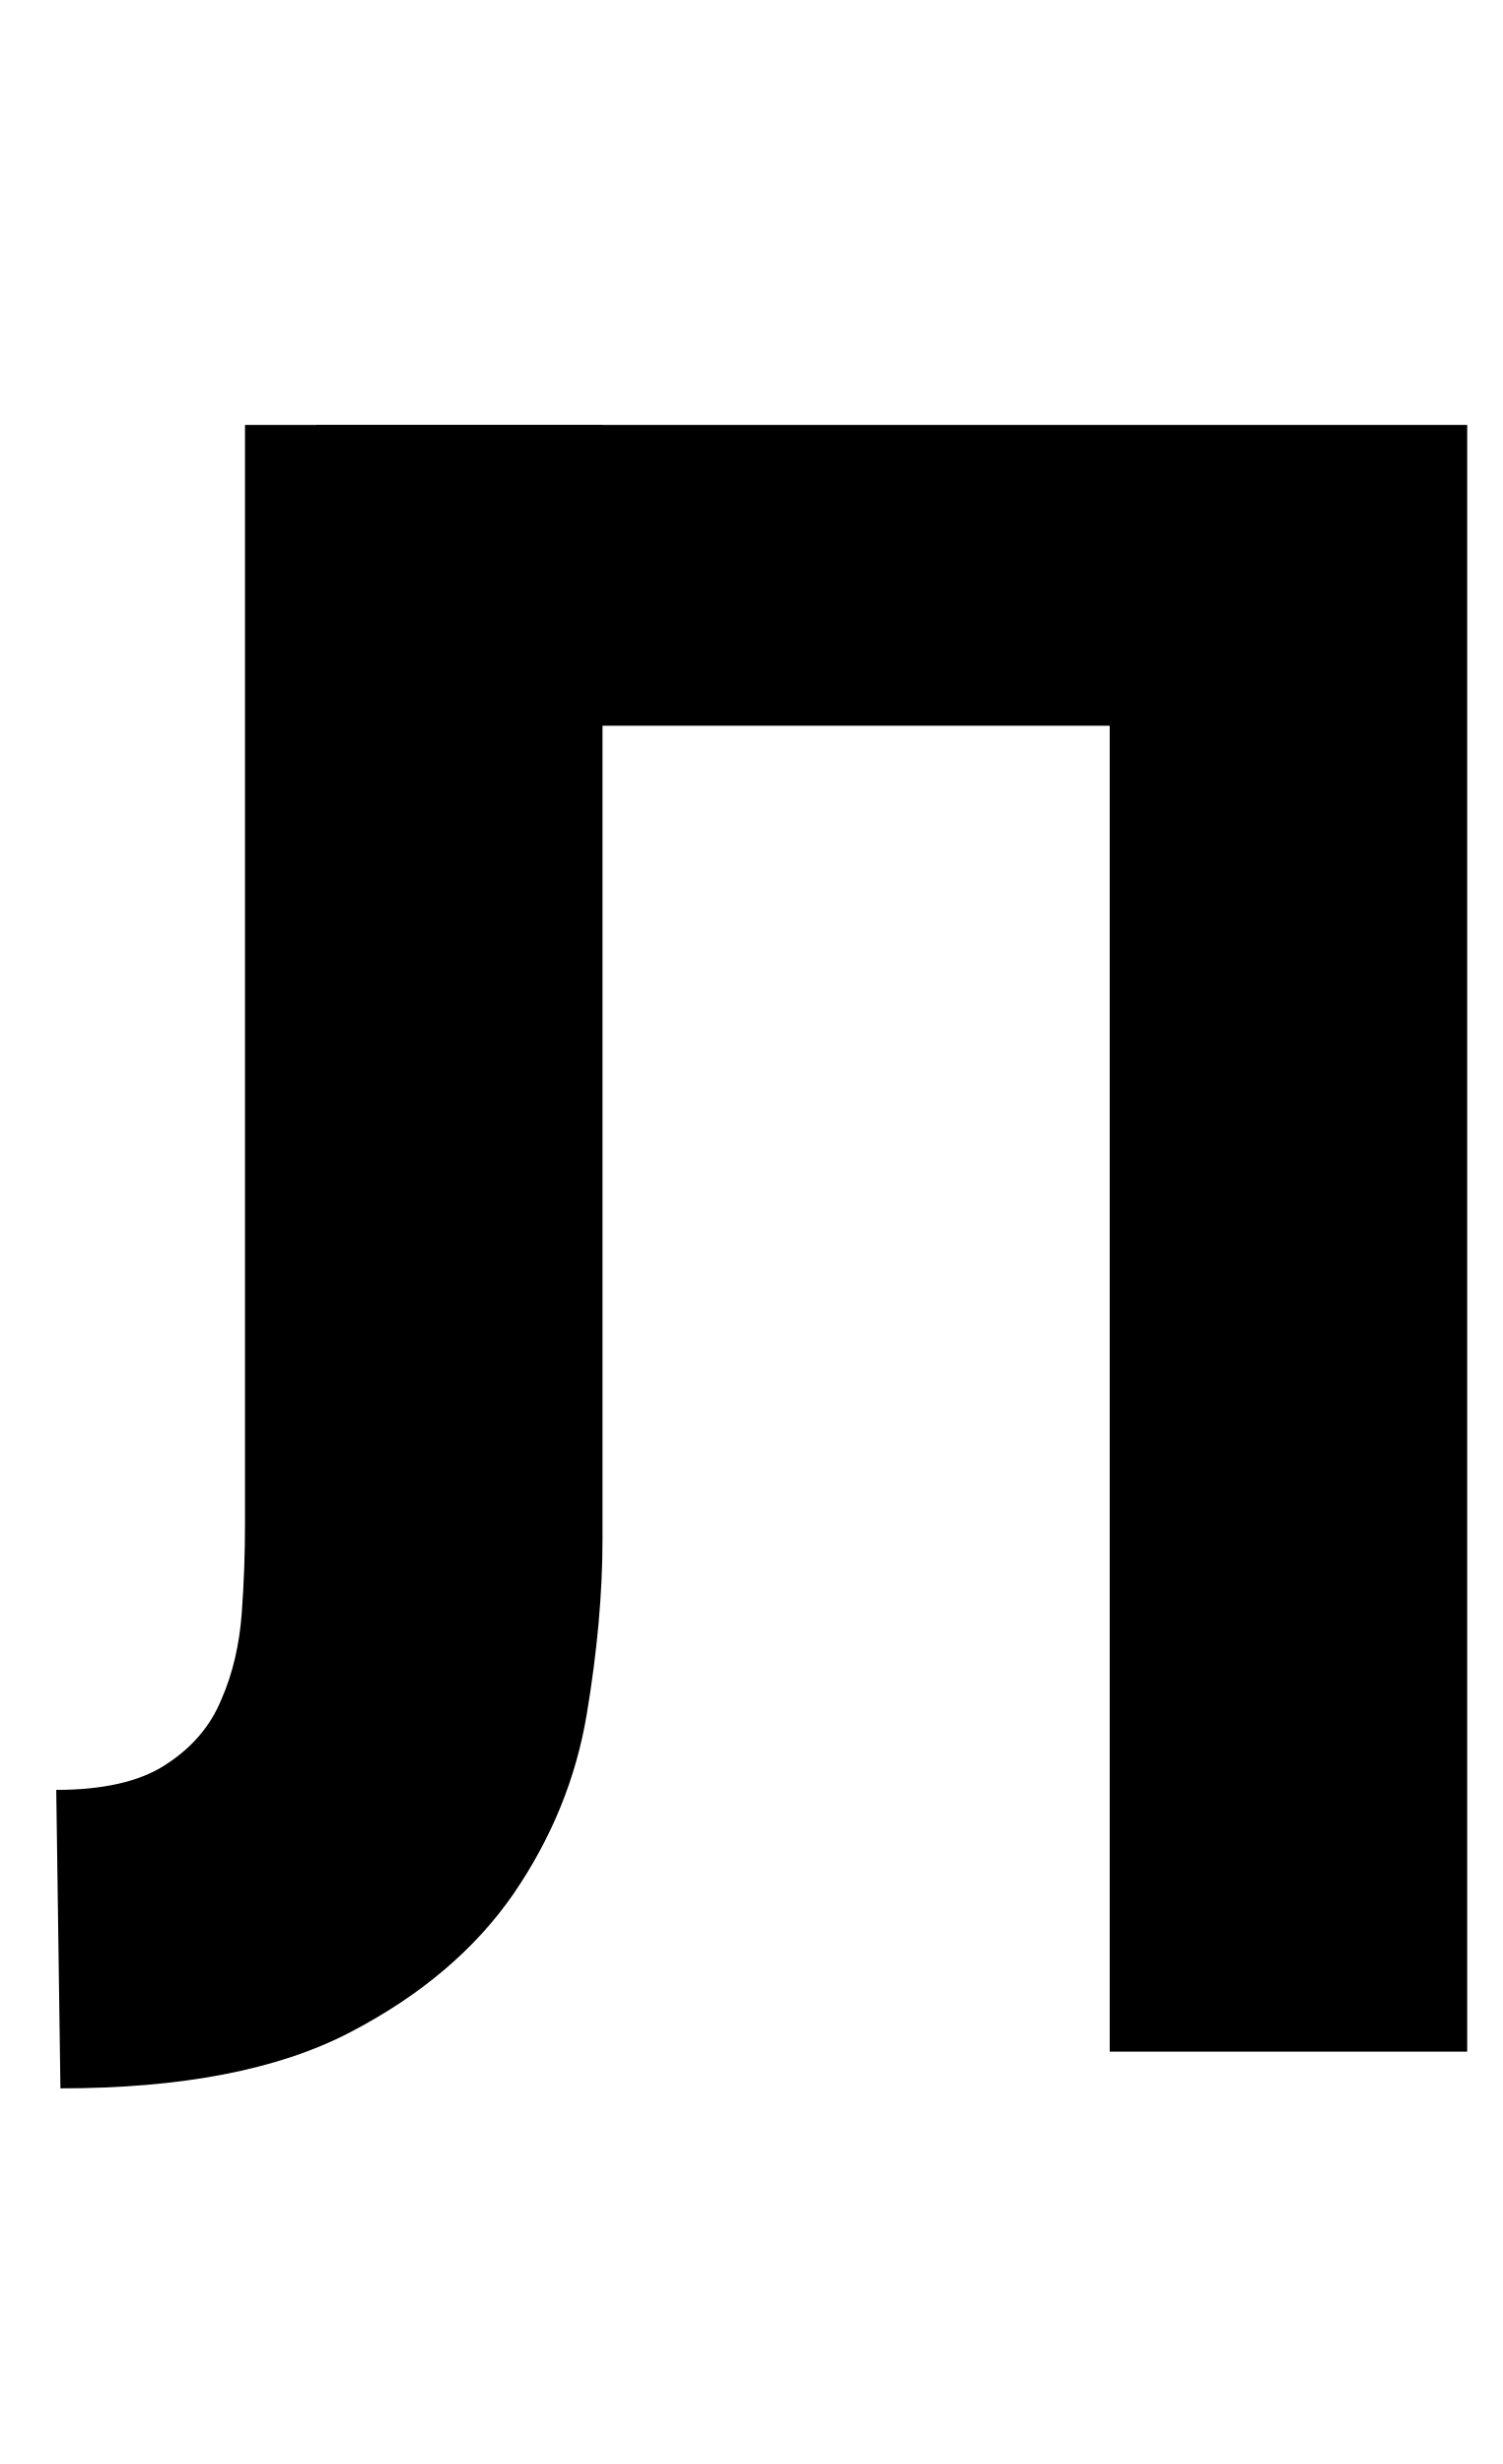
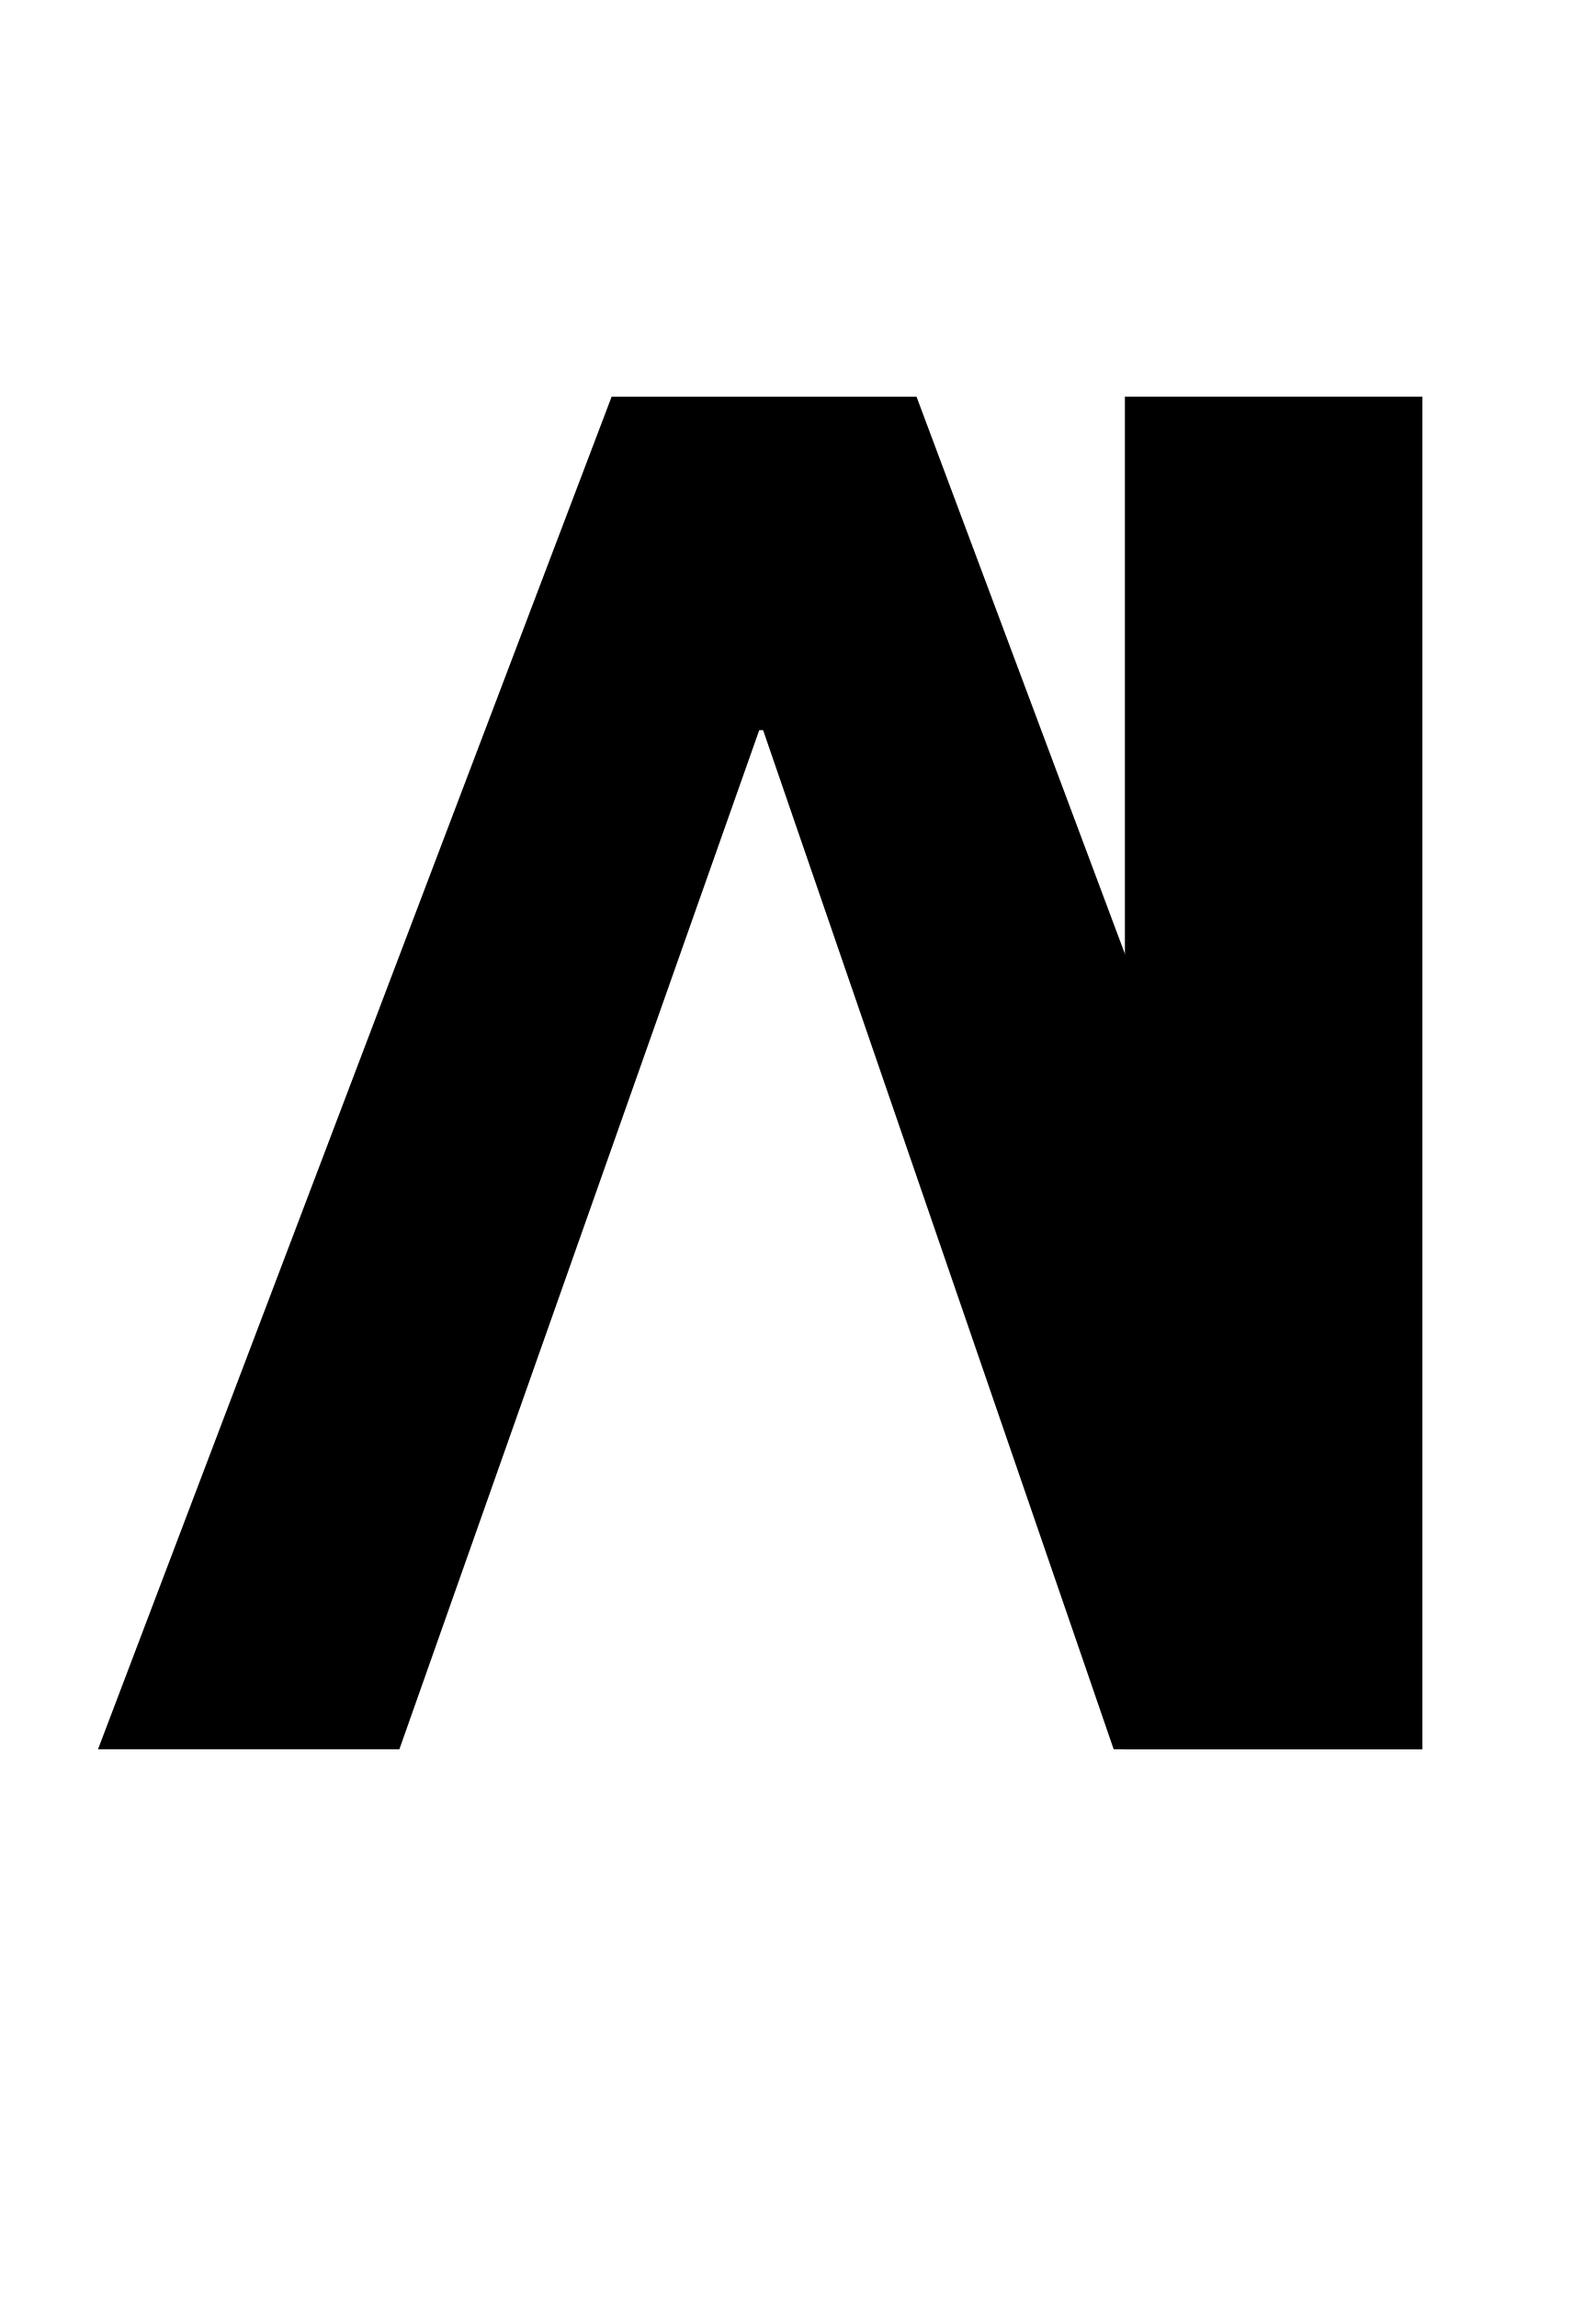
- <svg xmlns="http://www.w3.org/2000/svg" version="1.1" x="0px" y="0px" viewBox="0 0 323.1 530" style="enable-background:new 0 0 323.1 530;" xml:space="preserve">
+ <svg xmlns="http://www.w3.org/2000/svg" version="1.1" x="0px" y="0px" viewBox="0 0 412 593" style="enable-background:new 0 0 412 593;" xml:space="preserve">
  <style type="text/css">
	.st0{display:none;}
	.st1{display:inline;}
- 	.st2{display:none;fill:#010202;}
- 	.st3{fill:#010202;}
+ 	.st2{font-family:'SH-Maintenance-V2';}
+ 	.st3{font-size:490px;}
+ 	.st4{letter-spacing:-19;}
</style>
-   <g id="E_00000051360959627468142820000017544460044616440767_">
-     <g>
-       <path d="M-691,7488.1h-265.5v-349.8h261.6v64.7h-184.7v75h169.5v59.8h-169.5v85.7H-691V7488.1z" />
+   <g id="_x5F_V1">
+     <g id="E_00000051360959627468142820000017544460044616440767_">
+ 	</g>
+     <g id="C">
+ 	</g>
+     <g id="N_x5F_3">
+ 	</g>
+     <g id="A">
+ 	</g>
+     <g id="N_00000054254949360326627830000005329152182886584764_">
+ 	</g>
+     <g id="e">
+ 	</g>
+     <g id="T">
+ 	</g>
+     <g id="N_00000127748963548567887910000006918738376549339794_">
+ 	</g>
+     <g id="I">
+ 	</g>
+     <g id="A1">
+ 	</g>
+     <g id="M">
+ 	</g>
+     <g id="R">
+ 	</g>
+     <g id="O_00000083778567647030904660000008843847121500168630_">
+ 	</g>
+     <g id="F">
+ 	</g>
+     <g id="N">
+ 	</g>
+     <g id="E">
+ 	</g>
+     <g id="P">
+ 	</g>
+     <g id="O">
+ 	</g>
+   </g>
+   <g id="Ebene_20">
+     <text transform="matrix(1 0 0 1 -1069.248 1054.634)">
+       <tspan x="0" y="0" class="st2 st3 st4" style="fill:#E30613;">M</tspan>
+       <tspan x="604.7" y="0" class="st2 st3" style="fill:#E30613;">A</tspan>
+       <tspan x="965.8" y="0" class="st2 st3 st4" style="fill:#E30613;">I</tspan>
+       <tspan x="1090.7" y="0" class="st2 st3" style="fill:#E30613;">NTENANCE</tspan>
+     </text>
+     <rect x="-4107.7" y="709.6" style="fill:none;" width="1722.6" height="412.6" />
+     <text transform="matrix(1 0 0 1 -4107.661 1059.489)">
+       <tspan x="0" y="0" class="st2 st3" style="fill:#E30613;">OPEN</tspan>
+       <tspan x="1660.1" y="0" class="st2" style="fill:#E30613; font-size:485px; letter-spacing:-9;"> </tspan>
+     </text>
+     <text transform="matrix(1 0 0 1 -2271.665 1069.107)">
+       <tspan x="0" y="0" class="st2 st3 st4" style="fill:#E30613;">F</tspan>
+       <tspan x="252.8" y="0" class="st2 st3" style="fill:#E30613;">O</tspan>
+       <tspan x="634.1" y="0" class="st2 st3" style="fill:#E30613; letter-spacing:-167;"> </tspan>
+       <tspan x="602.7" y="0" class="st2 st3" style="fill:#E30613;">R</tspan>
+     </text>
+   </g>
+   <g id="Hilfslinien">
+     <rect x="3182.9" y="682.7" style="fill:none;" width="7398.2" height="466.4" />
+     <text transform="matrix(1 0 0 1 3182.903 1031.88)">
+       <tspan x="0" y="0" class="st2 st4" style="fill:#E30613; font-size:489px;">WE</tspan>
+       <tspan x="739.4" y="0" class="st2" style="fill:#E30613; font-size:489px; letter-spacing:-29;">G</tspan>
+       <tspan x="1081.2" y="0" class="st2" style="fill:#E30613; font-size:489px; letter-spacing:-9;">E</tspan>
+       <tspan x="1468.4" y="0" class="st2" style="fill:#E30613; font-size:489px;">N </tspan>
+       <tspan x="1939.8" y="0" class="st2" style="fill:#E30613; font-size:489px; letter-spacing:9;">U</tspan>
+       <tspan x="2312" y="0" class="st2" style="fill:#E30613; font-size:489px; letter-spacing:-9;">M</tspan>
+       <tspan x="2736.9" y="0" class="st2" style="fill:#E30613; font-size:489px;">B</tspan>
+       <tspan x="3081.2" y="0" class="st2 st4" style="fill:#E30613; font-size:489px;">A</tspan>
+       <tspan x="3439.1" y="0" class="st2" style="fill:#E30613; font-size:489px;">U </tspan>
+       <tspan x="3910" y="0" class="st2" style="fill:#E30613; font-size:489px; letter-spacing:-29;">G</tspan>
+       <tspan x="4268.4" y="0" class="st2" style="fill:#E30613; font-size:489px;">E</tspan>
+       <tspan x="4585.3" y="0" class="st2" style="fill:#E30613; font-size:489px; letter-spacing:-39;">Ö</tspan>
+       <tspan x="4926.6" y="0" class="st2" style="fill:#E30613; font-size:489px;">FFNET</tspan>
+     </text>
+   </g>
+   <g id="T_00000151528559115874515910000005984389023753216649_">
+     <path d="M9136.3,452.2V102.4h76.9v349.8H9136.3z" />
+     <path d="M9066.7,102.4h146.5c94.6,0,140.6,55.9,140.6,149.4h-64.7c0-54.9-23.5-72.5-75.9-72.5h-146.5V102.4z" />
+   </g>
+   <g id="E_00000150082740960534394650000001756674408269680310_">
+     <path d="M8947.5,452.1V156.4h-63.8v295.6H8947.5z" />
+     <path d="M8825.2,353.3h140.9c0,0,13.3-74.6,23.6-132.1h-61.9l-11.8,74.6h-90.8V353.3z" />
+     <path d="M8883.7,452.1h140.9c0,0,13.3-74.6,23.6-132.1h-61.9l-11.8,74.6h-90.8V452.1z" />
+     <path d="M8978.9,186.3h60.9c-7.9-43.7-15.2-84.5-15.2-84.5h-140.9v57.5h90.8L8978.9,186.3z" />
+   </g>
+   <g id="N_00000099632580371903072950000016892054108610634910_">
+     <path d="M8707.5,451.9l93.9-349.3h-69l-60.2,237.7h-1l-56.3-237.7h-77.3l-41.6,152.6h70.4l9.8-41.6h1l58.7,237.7L8707.5,451.9z" />
+     <rect x="8490.3" y="102.6" width="76.8" height="349.3" />
+   </g>
+   <g id="F_00000114769032895886322120000014247326199313495697_">
+     <path d="M8298,451.9h-76.8V102.7h245.5v64.5H8298V248h146.2v59.7H8298V451.9z" />
+   </g>
+   <g id="F_00000173141720675959051990000004486108456543280518_">
+     <path d="M8011.7,451.6h132.8V169.3h-54.9v217.1h-77.9V451.6z" />
+     <path d="M8043.7,451.7c0-18,2.9-33.6,10.7-46.8c6.8-12.2,16.6-23.4,28.3-31.2c11.7-7.8,25.4-13.7,40-17.6   c14.6-3.9,30.2-5.9,70.2-5.9v-81.4c-52.2,0-76.6,3.9-100,12.2c-23.4,8.8-44.4,20-61.9,36.1c-17.6,16.6-31.2,35.1-41.4,57.5   c-9.8,22.9-14.1,48.8-14.1,77H8043.7z" />
+     <polygon points="8193,100.7 8089.6,100.7 8089.6,383 8144.5,383 8144.5,165.8 8193,165.8  " />
+   </g>
+   <g id="Ö">
+     <path d="M7629.7,278.8c0-103.7,64.1-184.4,171.6-184.4c107.6,0,171.6,80.7,171.6,184.4c0,100.7-64.1,181.4-171.6,181.4   C7693.8,460.2,7629.7,379.5,7629.7,278.8z M7706.5,278.8c0,58.2,25.9,116.9,94.9,116.9c68.9,0,94.9-58.7,94.9-116.9   c0-61.1-25.9-119.8-94.9-119.8C7732.4,159,7706.5,217.6,7706.5,278.8z M7768.1,248.9v-57.2h66v57.2H7768.1z M7768.1,336v-57.2h66   V336H7768.1z" />
+   </g>
+   <g id="E_00000056408675155028286430000005814045595369560991_">
+     <path d="M7600.7,452.2h-265V103.1h261.1v64.5h-184.4v74.8h169.2v59.7h-169.2v85.6h188.3V452.2z" />
+   </g>
+   <g id="G_00000142136150640176763200000005464168929300255362_">
+     <path d="M6958.3,368h76.4V178.8l98-1.5l-1.5-75h-174L6958.3,368z M6958.3,452.2l267.6-0.5v-63.2l-190.1,1l-1-98l-75,1.5   L6958.3,452.2z M7125.9,451.8h101c10.8-7.4,23-15.2,33.8-22.5c11.8-8.3,21.1-17.2,30.9-26.5c8.3-8.3,15.2-18.6,21.6-32.3   c4.4-11.8,8.3-26,8.3-42.6c0-16.7-3.9-30.9-9.3-44.6c-6.4-12.7-14.7-23.5-25.5-32.3c-10.8-8.8-23-16.2-36.8-21.1   c-13.2-4.9-28.9-6.9-43.1-6.9c-20.6,0-37.7,3.4-53.9,10.8c-15.2,6.4-28.9,16.2-37.7,27.9c-10.8,12.7-18.1,27-23,43.1   c-5.9,17.2-8.3,35.3-6.9,53.9h64.2c0-9.8,1.5-17.6,3.4-27.4c1.5-9.3,3.4-16.7,8.8-25c2.9-7.4,9.3-13.2,16.2-17.6   c6.4-5.4,14.7-7.4,25.5-7.4c14.2,0,26,4.9,35.8,14.7c9.3,7.8,14.2,21.1,14.2,36.8c0,10.3-2.5,20.1-6.9,27   c-5.4,8.3-10.8,15.7-17.2,21.6c-6.9,7.4-15.2,12.3-22.5,18.1c-8.3,4.9-16.7,10.8-24,15.7C7169,423.8,7138.6,443.4,7125.9,451.8z" />
+   </g>
+   <g id="U_00000122691519521168774280000013841469757125651126_">
+     <path d="M6803.6,463.6c-102.4-1.5-114.8-74.7-114.8-119.8v-242h77.7v238.5c0,24.3,0,55.9,37.1,57.9V463.6z" />
+     <path d="M6525.4,101.9h77.7v238.5c0,25.2,0,57.9,41.1,57.9c36.6,0,45-24.7,45-58.9v-15.8h70.3v30.7c0,77.2-57.4,109.4-116.3,109.4   c-105.4,0-117.8-74.2-117.8-119.8V101.9z" />
+   </g>
+   <g id="A_00000004505667569094896160000014532079075801900974_">
+     <path d="M6370,203.9l-3,70.3l30,6.9v1l-247.3,61v75.2l121.9,33.4l15.2-61l-22.1-9.3v-1l244.4-61v-78.2L6370,203.9z" />
+     <polygon points="6194.4,430.6 6272.1,451.7 6278,451.7 6336.6,212.8 6337.5,212.8 6397,451.7 6473.7,451.7 6509.2,319.5    6440.8,317.5 6434.9,342.6 6433.9,342.6 6373.9,101.1 6301.6,101.1 6240.7,339.6 6239.7,339.6  " />
+   </g>
+   <g id="B">
+     <path d="M5831.1,452.2V103.1h164.3c66.5,0,111.5,21.5,111.5,86.6c0,34.7-16.6,57.7-47.4,72.9c43,12.2,64.1,45,64.1,88.5   c0,70.9-60.1,101.2-123.2,101.2H5831.1z M5979.7,162.8h-71.9v81.7h77.8c27.4,0,46.9-12.2,46.9-41.6   C6032.5,170.1,6007.1,162.8,5979.7,162.8z M5907.9,392.6h82.2c29.8,0,56.7-9.8,56.7-46c0-35.7-22-49.9-55.3-49.9h-83.6V392.6z" />
+   </g>
+   <g id="M_00000134250281029563310950000003257287664879667615_">
+     <path d="M5573.8,335.1h75.5c-12.8-20.6-144.7-232.9-144.7-232.9h-77v350.1h72.1V217.4h1C5500.8,217.4,5537.5,276.2,5573.8,335.1z" />
+     <path d="M5649.8,335.1c36.3-58.8,73.1-117.7,73.1-117.7h1v234.9h72.1V102.1h-77c0,0-131.9,212.3-144.7,232.9H5649.8z" />
+   </g>
+   <g id="U">
+     <path d="M5377.9,452.2h-247.3v-64.6H5301v-285h76.9V452.2z M5083.6,452.2V102.6h76.9v285h170.4v64.6H5083.6z" />
+   </g>
+   <g id="N_00000154425763484525918430000008508601231558086807_">
+     <path d="M4833.1,452.2L4927,103h-69l-60.2,237.7h-1L4740.6,103h-77.3l-41.6,152.6h70.4l9.8-41.6h1l58.7,237.7L4833.1,452.2z" />
+     <rect x="4615.9" y="103" width="76.8" height="349.3" />
+   </g>
+   <g id="E_00000165205204584183719570000002201050886193303485_">
+     <path d="M4302,281.2h-64.3c0-107.2,80.4-171.1,180.8-171.1v76.5C4360.5,186.6,4302,212.5,4302,281.2z" />
+     <path d="M4410,381.1c0-68.7-58.5-94.5-116.5-94.5V210c100.4,0,180.8,63.8,180.8,171.1H4410z" />
+     <polygon points="4586.9,373.8 4586.9,452.2 4415.8,452.2 4411,373.8  " />
+     <path d="M4302,281.2c0,68.7,58.5,94.5,116.5,94.5v76.5c-100.4,0-180.8-63.8-180.8-171.1H4302z" />
+     <path d="M4267.7,86.7V4.4c26.8,0,53.1,4.9,76.5,12.7c23.4,8.8,43.4,20,60.9,36.1s31.2,34.6,40.9,57.5   c10.2,22.9,15.1,49.2,15.1,76.5H4392c0-18-3.4-32.7-10.2-45.8c-7.3-13.2-16.6-23.4-28.3-32.2c-11.7-7.8-25.8-13.6-40-18   C4297.9,87.7,4283.3,86.7,4267.7,86.7z" />
+   </g>
+   <g id="G">
+     <path d="M4222,452.8h-48.9l-7.8-39.6c-27.4,35.2-62.1,47.9-95.8,47.9c-107.6,0-171.6-80.7-171.6-181.4   c0-103.7,64.1-184.4,171.6-184.4c71.4,0,139.4,43.5,147.2,123.2h-73.4c-9.3-39.1-37.2-58.7-73.8-58.7c-68.9,0-94.9,58.7-94.9,119.8   c0,58.2,25.9,116.9,94.9,116.9c50.4,0,78.7-26.4,83.1-75.3h-77.3v-57.2H4222V452.8z" />
+   </g>
+   <g id="E_00000005963599347184841430000018193220976272044449_">
+     <path d="M3882.3,452.2h-265V103.1h261.1v64.5H3694v74.8h169.2v59.7H3694v85.6h188.3V452.2z" />
+   </g>
+   <g id="W">
+     <path d="M3350.9,219.2c-36.3,58.9-73.1,117.7-73.1,117.7h-1V102h-72.1v350.3h77c0,0,132-212.4,144.7-233H3350.9z M3426.9,219.2   h-75.5c12.8,20.6,144.7,233,144.7,233h77V102H3501v235h-1C3500,337,3463.2,278.1,3426.9,219.2z" />
+   </g>
+   <g id="E_00000113322483045279252990000013609696148037364875_">
+     <path d="M2421.9,279.7H2357c0-108.1,81.1-172.5,182.4-172.5v77.2C2480.8,184.4,2421.9,210.4,2421.9,279.7z" />
+     <path d="M2533.4,380.5c0-69.3-59-95.4-117.5-95.4V208c101.3,0,182.4,64.4,182.4,172.5H2533.4z" />
+     <polygon points="2711.8,373.1 2711.8,452.2 2539.3,452.2 2534.4,373.1  " />
+     <path d="M2421.9,279.7c0,69.3,59,95.4,117.5,95.4v77.2c-101.3,0-182.4-64.4-182.4-172.5H2421.9z" />
+     <path d="M2389.9,83.6V0.5c27,0,53.6,4.9,77.2,12.8c23.6,8.8,43.7,20.2,61.4,36.4s31.5,34.9,41.3,58c10.3,23.1,15.2,49.6,15.2,77.2   h-69.8c0-18.2-3.4-32.9-10.3-46.2c-7.4-13.3-16.7-23.6-28.5-32.4c-11.8-7.9-26.1-13.8-40.3-18.2   C2420.4,84.6,2405.6,83.6,2389.9,83.6z" />
+   </g>
+   <g id="C_00000112622374827432275670000003417328206733987971_">
+     <path d="M2327.7,219.4h-74.5c-5.4-34.8-38.7-61.3-76.4-61.3c-69.1,0-95.1,58.8-95.1,120.1c0,58.3,26,117.1,95.1,117.1   c47,0,73.5-31.9,79.4-78.4h74.5c-7.8,87.7-67.6,143.1-153.9,143.1c-107.8,0-172-80.9-172-181.8c0-103.9,64.2-184.7,172-184.7   C2253.2,93.4,2318.4,138.5,2327.7,219.4z" />
+   </g>
+   <g id="N_00000117657359395406629260000008490405748572120458_">
+     <path d="M1692.5,452.2h76.9V102.6h-76.9V452.2z" />
+     <polygon points="1910.4,452.2 2003.9,102.6 1935.3,102.6 1875.1,340.6 1874.1,340.6 1817.8,102.6 1740.4,102.6 1698.8,255.4    1769.3,255.4 1779.1,213.8 1780.1,213.8 1839.4,452.2  " />
+   </g>
+   <g id="A_00000070819818803741320060000005539798163125646774_">
+     <path d="M1510.2,203.9l-3,70.3l30,6.9v1l-247.3,61v75.2l121.9,33.4l15.2-61l-22.1-9.3v-1l244.4-61v-78.2L1510.2,203.9z" />
+     <polygon points="1334.7,430.6 1412.4,451.7 1418.3,451.7 1476.8,212.8 1477.8,212.8 1537.3,451.7 1614,451.7 1649.4,319.5    1581,317.5 1575.1,342.6 1574.2,342.6 1514.2,101.1 1441.9,101.1 1380.9,339.6 1379.9,339.6  " />
+   </g>
+   <g id="N_00000129165096651451788460000006894638935768142516_">
+     <path d="M1034,452.2h-72V102.4h76.4l146,234.7h1V102.4h72v349.9h-76.9L1035,218h-1V452.2z" />
+   </g>
+   <g id="E_00000096737436898591806260000014476501128100374183_">
+     <path d="M814.7,452.2V156.6h-63.8v295.6H814.7z" />
+     <path d="M692.4,353.5h140.9c0,0,13.3-74.6,23.6-132.1H795l-11.8,74.6h-90.8V353.5z" />
+     <path d="M750.8,452.2h140.9c0,0,13.3-74.6,23.6-132.1h-61.9l-11.8,74.6h-90.8V452.2z" />
+     <path d="M846.1,186.5H907c-7.9-43.7-15.2-84.5-15.2-84.5H750.8v57.5h90.8L846.1,186.5z" />
+   </g>
+   <g id="T_00000040572434587172107020000003403572265167091088_">
+     <path d="M417.5,452.1h65.4V179.8h208.9V102H417.5V452.1z" />
+     <polygon points="512.2,452.2 603.7,102 537.9,102 477,340.7 476.5,340.7 445.3,452.1  " />
+   </g>
+   <g id="N_00000162323512888102647520000008162614129556769983_">
+     <rect x="290.4" y="102.4" width="76.8" height="349.2" />
+     <path d="M25.3,451.6h77.8L196,188.5h1l90.5,263.1h79.7L236.6,102.4h-78.7L25.3,451.6z" />
+   </g>
+   <g id="I_00000075868811598525912980000008971315367424001668_" class="st0">
+     <text transform="matrix(1 0 0 1 -118.0168 451.5694)" class="st1 st2 st3 st4">I</text>
+   </g>
+   <g id="A_00000047767008426511249760000015642639169606536113_" class="st0">
+     <polygon class="st1" points="-212.3,451.6 -118.5,451.6 -118.5,398.1 -148.5,398.1 -148.5,161.6 -212.3,161.6  " />
+     <polygon class="st1" points="-326.6,348.1 -161.7,348.1 -161.7,167 -148.5,167 -148.5,103.2 -326.6,103.2 -326.6,167 -215.2,167    -215.2,284.3 -326.6,284.3  " />
+     <path class="st1" d="M-417.4,451.6h75.6c0.5-23.1,3.4-48.1,8.3-75.1c5.4-27,12.8-53.5,22.1-80c9.3-26,21.1-50.5,35.3-74.1   c14.2-23.1,30.4-42.7,48.6-58.4v-60.8h-238V169h165.4c-33.4,40.2-60.4,84.4-80.5,132.5C-401.2,349.6-413.4,399.6-417.4,451.6z" />
+   </g>
+   <g id="M_00000030454837118209363920000004010763359709145015_" class="st0">
+     <path class="st1" d="M-776.4,158.9h-153.8l0.5,216.7h-133.3v76.6h197.7l-0.5-217.2h89.3V158.9z" />
+     <polygon class="st1" points="-525.5,103.7 -601.6,103.7 -601.6,452.2 -465.4,452.2 -465.4,388.3 -525.5,388.3  " />
+     <polygon class="st1" points="-754.4,103.7 -831.5,103.7 -873,256.5 -802.7,256 -792.5,215 -791.5,215 -732.9,452.2 -661.7,452.2    -600.7,213.1 -599.7,213.1 -560.1,103.7 -635.8,103.7 -696.8,341 -697.8,341  " />
+   </g>
+   <g id="R_00000005247159732225481780000017538744411482086332_" class="st0">
+     <path class="st1" d="M-1561,179.2v-77c45.1,0,119.2,12.3,119.2,116.7c0,58.4-31.9,115.2-108.4,115.2h-30.4v-69.6h15.7   c33.8,0,58.4-8.3,58.4-44.6C-1506.6,179.2-1539,179.2-1561,179.2z" />
+     <polygon class="st1" points="-1634.6,452.3 -1634.6,102.2 -1557.6,102.2 -1557.6,452.2  " />
+     <path class="st1" d="M-1446.3,592.6h-70.6c18.1-74,53.9-143.7,103-203h-162.8v-64.7h234.4v59.8   C-1396.3,431.7-1431.1,515.1-1446.3,592.6z" />
+   </g>
+   <g id="O_00000139989076900347810750000014339682335261473418_" class="st0">
+     <g class="st1">
+       <path d="M-1999.9,278.6c0-103.9,64.2-184.7,172-184.7c107.8,0,172,80.9,172,184.7c0,100.9-64.2,181.8-172,181.8    C-1935.7,460.4-1999.9,379.5-1999.9,278.6z M-1922.9,278.6c0,58.3,26,117.1,95.1,117.1c69.1,0,95.1-58.8,95.1-117.1    c0-61.3-26-120.1-95.1-120.1C-1897,158.6-1922.9,217.4-1922.9,278.6z" />
    </g>
  </g>
-   <g id="C">
-     <g>
-       <path d="M1342.3,738.1h-72.7c-5.3-33.9-37.8-59.8-74.6-59.8c-67.4,0-92.8,57.4-92.8,117.1c0,56.9,25.3,114.3,92.8,114.3    c45.9,0,71.7-31.1,77.5-76.5h72.7c-7.6,85.6-66,139.6-150.1,139.6c-105.2,0-167.8-78.9-167.8-177.4    c0-101.4,62.6-180.3,167.8-180.3C1269.7,615.2,1333.3,659.2,1342.3,738.1z" />
-     </g>
-   </g>
-   <g id="N_x5F_3">
-     <polygon points="732.5,1379.8 690.7,1533.6 761.5,1533.6 771.3,1491.8 772.3,1491.8 831.3,1730.6 903,1731.1 996.9,1381.8    928.1,1380.8 867.7,1619.1 866.7,1619.1 810.2,1380.3  " />
-     <polygon points="765.1,1380 688.5,1379.5 687.5,1530.9 687,1595.8 686,1729.9 762.7,1730.4  " />
-   </g>
-   <g id="A">
-     <path d="M587.5,1375.1c0-9.8-1-20.6-2.9-32.4c-2-12.3-6.4-23.1-13.7-33.4c-6.9-10.3-17.2-19.1-30.4-26c-13.3-6.9-31.4-10.3-54-10.3   c-12.8,0-25,1.5-36.8,5.4c-11.8,3.4-22.6,8.8-31.9,16.2c-9.3,7.9-16.7,17.2-22.6,29c-5.4,11.8-8.3,26-8.3,42.7v126.2h60.4V1379   c0-7.4,0.5-14.2,1.5-20.6c1.5-5.9,3.4-11.3,5.9-15.7c2.9-4.4,6.9-7.9,11.8-10.3s11.3-3.9,19.1-3.9c8.8,0,15.7,1.5,20.6,4.9   c4.9,2.9,8.3,6.9,10.3,11.8c2,4.9,3.4,10.3,3.9,16.2c0.5,5.9,0.5,11.3,0.5,16.7v114.4h66.8V1375.1z" />
-     <polygon points="587.4,1492.4 643.4,1492.4 643.9,1209.2 643.9,1142.4 392.5,1142.4 392.5,1209.2 587.4,1209.2  " />
-     <polygon points="403,1492.4 458.8,1492.4 459.3,1209.2 459.3,1142.5 355.5,1142.5 355.5,1209.2 403,1209.2  " />
-   </g>
-   <g id="N_00000054254949360326627830000005329152182886584764_">
-     <g>
-       <path d="M238.7,441.3V156.1H68.1V91.4h247.5v349.9H238.7z" />
-     </g>
-     <path d="M12.1,385c10.1,0,18-1.8,23.5-5.4c5.6-3.6,9.6-8.2,12-14c2.5-5.7,3.9-11.9,4.4-18.6c0.5-6.7,0.7-13.1,0.7-19.4V91.4h76.9   v239.7c0,11.4-1.1,24-3.4,37.7c-2.3,13.7-7.5,26.5-15.7,38.5c-8.2,11.9-19.9,21.9-35.3,29.9c-15.4,8-36.1,12-62.2,12L12.1,385z" />
-   </g>
-   <g id="e">
-     <g>
-       <path d="M-216.9,436.9c-14-2.3-27-7.7-39.2-16c-12.2-8.3-22.3-20.3-30.4-35.9c-8.2-15.6-12.2-36.8-12.2-63.4    c0-15,2.1-29.4,6.2-43.4c4.2-14,10.6-26.5,19.5-37.4c8.8-11,20.1-19.8,33.9-26.5c13.8-6.7,30.5-12.3,50.2-12.3h30.9v76.8h-16    c-8.7,0-16.6,0.7-24,2c-7.3,1.3-13.6,3.7-18.7,7c-5.2,3.3-9.2,7.9-12.2,13.7c-3,5.8-4.5,13.4-4.5,22.7c0,10.3,1.8,14.7,5.5,20.4    c3.7,5.7,8.4,9.7,14.2,12.2c5.8,2.5,12.1,4,19,4.5c6.8,0.5,13.4,0.7,19.7,0.7h163.8v78.4h-167.3    C-190.2,440.4-203,439.2-216.9,436.9" />
-     </g>
-     <polygon points="-191.4,201 -78.3,201 -78.3,169 -215.1,169 -215.1,90.7 -12.2,90.7 -11.9,278.1 -191.4,279.3  " />
-     <g>
-       <path d="M-250.8,49.7l-0.4,78.9l-87.8-0.6l-0.4,53.4c12.3-0.3,24.2,0.7,35.7,3c11.5,2.2,21.7,6.1,30.9,11.7    c9.1,5.6,16.8,12.8,23.1,21.9c6.3,9,10.3,20.2,12.2,33.5l56.4,0.4l0-201.7L-250.8,49.7z" />
-     </g>
-     <g class="st0">
-       <path class="st1" d="M-251.5,693.2l-0.4,78.9l-87.8-0.6l-0.4,53.4c12.3-0.3,24.2,0.7,35.7,3c11.5,2.2,21.7,6.1,30.9,11.7    c9.1,5.6,16.8,12.8,23.1,21.9c6.3,9,10.3,20.2,12.2,33.5l56.4,0.4l0-201.7L-251.5,693.2z" />
-     </g>
-   </g>
-   <g id="T">
-     <text transform="matrix(1 0 0 1 -653.4888 440.035)" style="font-family:'SHBDA23V1'; font-size:489px;">T</text>
-   </g>
-   <g id="N_00000127748963548567887910000006918738376549339794_">
-     <g>
-       <path d="M-910.3,440.6h-72V90.8h76.4l146,234.7h1V90.8h72v349.9h-76.9l-145.5-234.2h-1V440.6z" />
-     </g>
-   </g>
-   <g id="I">
-     <g>
-       <path d="M-878.5,7488h-76.9v-349.6h76.9V7488z" />
-     </g>
-   </g>
-   <g id="A1">
-     <path class="st0" d="M-975.4,7138.6h178.9v64h-13.4v117.8h0.2v64h-165.7v-64h111.7v-117.8h-111.7V7138.6z" />
-     <path class="st0" d="M-860.3,7197.3h64v237.2h29.7v53.8h-93.7V7197.3z" />
-     <path class="st0" d="M-924.7,7258.5c-14.2,23.3-26,48.1-35.5,74.5c-9.5,26.3-16.8,53-22,79.9c-5.2,27-7.9,52.1-8.2,75.5h-76   c4-52.3,16.2-102.6,36.7-150.9c20.5-48.3,47.4-92.6,80.7-132.9h-165.9v-66H-876v61C-894.3,7215.5-910.6,7235.2-924.7,7258.5z" />
-     <rect x="-797.6" y="7138.5" class="st2" width="112.1" height="64" />
-     <polygon class="st2" points="-796.3,7201.3 -810.5,7201.3 -810.5,7384.3 -684.6,7384.3 -684.6,7320.3 -796.3,7320.3  " />
-     <rect x="-766.6" y="7434.5" class="st3" width="111.9" height="53.8" />
-   </g>
-   <g id="M">
-     <path d="M-800.5,7291.4l41.8-154.1l78,0.5l56.9,238.8l1,0l60.8-238l76.5,0.5l-39.4,108.7l-1,0l-61.3,241l-72.1-0.4l-59.4-238.8   l-1,0l-10,41.6L-800.5,7291.4z" />
-     <path d="M-857.4,7192.1l154-0.1l0.1,77l-89.8,0.1l0.4,218.8l-199.4,0.1l-0.1-77l134.4-0.1L-857.4,7192.1z" />
-     <path d="M-450.2,7138.7l0.2,284.7l60.3,0l0,64.8l-137.4,0.1l-0.2-349.5L-450.2,7138.7z" />
-     <rect x="-888.7" y="7407.8" class="st2" width="151" height="77" />
-     <rect x="-799.2" y="7188.7" class="st2" width="61.4" height="77" />
-     <rect x="-1088.4" y="7189.1" class="st2" width="135.3" height="77" />
-     <polygon class="st2" points="-896.3,7290.7 -911.1,7342.3 -912.1,7342.3 -969.8,7136.9 -1045.6,7136.9 -951,7488.8 -874.2,7488.8    -825.4,7290.7  " />
-     <rect x="-485.6" y="7423.1" class="st2" width="110.7" height="64.8" />
-   </g>
-   <g id="R">
-     <g>
-       <path d="M-912.3,7487.8h-96.5v-56.1h30.6v-247.5h65.9V7487.8z" />
-     </g>
-     <g>
-       <path d="M-709.2,7366.5v211.8h-55.4v-146h-244.1v-65.9H-709.2z" />
-     </g>
-     <g>
-       <path d="M-978.1,7138.5c21.8,0,42.2,3.4,61,10.1c18.9,6.7,35.3,16.4,49.3,28.9c14,12.6,25,28,32.9,46.4c8,18.3,12,38.9,12,61.9    c0,18.5-2.8,35.4-8.4,50.8c-5.6,15.4-13.7,28.8-24.3,40.3c-10.6,11.5-23.5,20.7-38.6,27.7c-15.1,7-32,11.3-50.8,13v-63.8    c20.1-2.5,36.4-9.4,48.7-20.8c12.3-11.3,18.5-27.1,18.5-47.2c0-14.8-2.9-27.4-8.6-37.8c-5.7-10.3-13.4-18.7-22.9-25.2    c-9.5-6.4-20.2-11.1-32.1-14.1c-11.9-2.9-24.1-4.4-36.7-4.4" />
-     </g>
-   </g>
-   <g id="O_00000083778567647030904660000008843847121500168630_">
-     <g>
-       <path d="M-994.2,7314.2c0-100.4,62.1-178.6,166.3-178.6c104.2,0,166.3,78.2,166.3,178.6c0,97.6-62.1,175.8-166.3,175.8    C-932.1,7490-994.2,7411.8-994.2,7314.2z M-919.8,7314.2c0,56.4,25.1,113.2,91.9,113.2s91.9-56.8,91.9-113.2    c0-59.2-25.1-116.1-91.9-116.1S-919.8,7255-919.8,7314.2z" />
-     </g>
-   </g>
-   <g id="F">
-     <path d="M-926.9,7488c0-18,2.9-33.5,10.7-46.7c6.8-12.2,16.5-23.3,28.2-31.1c11.7-7.8,25.3-13.6,39.9-17.5   c14.6-3.9,30.1-5.8,70-5.8v-81.2c-52,0-76.3,3.9-99.7,12.2c-23.3,8.8-44.2,19.9-61.7,36c-17.5,16.5-31.1,35-41.3,57.4   c-9.7,22.8-14.1,48.6-14.1,76.8H-926.9z" />
-     <polygon points="-777.1,7138.4 -879.6,7138.4 -879.6,7418.4 -825.2,7418.4 -825.2,7203.1 -777.1,7203.1  " />
-     <polygon points="-957,7487.8 -825.3,7487.8 -825.3,7207.8 -879.7,7207.8 -879.7,7423.1 -957,7423.1  " />
-   </g>
-   <g id="N">
-     <g class="st0">
-       <path class="st1" d="M-920.5,7334l9.6,41.4h1l60.4-236.9h71.7l59.5,239.9h1l57-239.9h75.1l-93.6,348.1h-76l-59-236.9h-1l-58,236.9    h-77.5l-40.6-153.4L-920.5,7334z" />
-     </g>
-     <polygon class="st2" points="-913.8,7137.8 -989.2,7137.8 -936.2,7335.1 -866.8,7335.1  " />
-     <path d="M-866.3,7334.7l9.7,41.7h1l60.8-238.2h72l59.8,241.1h1l57.3-241.1h75.5l-94.1,349.9h-76.4l-59.3-238.2h-1l-58.3,238.2   h-77.9l-40.8-154.2L-866.3,7334.7z" />
-   </g>
-   <g id="E">
-     <g>
-       <path d="M1665.1,1541.1h-265V1192h261.1v64.5h-184.4v74.8H1646v59.7h-169.2v85.6h188.3V1541.1z" />
-     </g>
-   </g>
-   <g id="P">
-     <polygon class="st0" points="-636.6,7137.6 -712.4,7137.6 -712.4,7312.5 -837.1,7312.5 -837.1,7376.2 -636.6,7376.2  " />
-     <polygon class="st0" points="-837.1,7376 -761.3,7376 -761.3,7201.1 -636.6,7201.1 -636.6,7137.3 -837.1,7137.3  " />
-     <path d="M-876.5,7491.4c102.9,0,115-72.5,115-116.9v-120.3h-75.9c0,96.6,0,116.9,0,116.9c0,24.6,0,56.5-40.1,56.5   c-35.8,0-44-24.2-44-57.5v-15.5H-990v30C-990,7460-934,7491.4-876.5,7491.4z" />
-   </g>
-   <g id="O">
-     <g class="st0">
-       <path class="st1" d="M-759.8,7235.1c-4.4-7-9.8-13.1-16.3-18.4c-6.5-5.3-13.9-9.4-22.1-12.4c-8.2-3-16.9-4.4-25.9-4.4    c-16.5,0-30.5,3.2-42,9.6c-11.5,6.4-20.8,14.9-28,25.6c-7.2,10.7-12.4,22.9-15.6,36.6c-3.3,13.7-4.9,27.8-4.9,42.4    c0,14,1.6,27.6,4.9,40.8c3.3,13.2,8.5,25.1,15.6,35.7c7.1,10.6,16.5,19,28,25.4c11.5,6.4,25.5,9.6,42,9.6    c22.4,0,39.9-6.8,52.5-20.5c12.6-13.7,20.3-31.7,23.1-54.1h70.9c-1.9,20.8-6.7,39.6-14.5,56.4c-7.8,16.8-18,31.1-30.8,42.9    c-12.8,11.8-27.7,20.8-44.8,27c-17.1,6.2-35.9,9.3-56.4,9.3c-25.5,0-48.4-4.4-68.8-13.3c-20.4-8.9-37.5-21.1-51.5-36.6    c-14-15.5-24.7-33.8-32.2-54.8c-7.5-21-11.2-43.6-11.2-67.8c0-24.9,3.7-47.9,11.2-69.2c7.5-21.3,18.2-39.9,32.2-55.7    c14-15.9,32.3-28.3,52.7-37.3c20.4-9,42.1-13.5,67.6-13.5c18.3,0,35.7,2.6,52,7.9c16.3,5.3,30.9,13,43.8,23.1    c12.9,10.1,23.5,22.6,31.9,37.5c8.4,14.9,13.7,32,15.9,51.3h-70.9C-752.7,7249.8-755.5,7242.1-759.8,7235.1z" />
-     </g>
-     <g>
-       <path d="M-677,7258.2h-70.9c2.2-19.3,7.5-36.4,15.9-51.3c8.4-14.9,19-27.4,31.9-37.5c12.9-10.1,27.5-17.8,43.8-23.1    c16.3-5.3,33.7-7.9,52-7.9c25.5,0,47.3,4.5,67.6,13.5c20.4,9,38.7,21.4,52.7,37.3c14,15.9,24.7,34.4,32.2,55.7    c7.5,21.3,11.2,44.4,11.2,69.2c0,24.2-3.7,46.9-11.2,67.8c-7.5,21-18.2,39.2-32.2,54.8c-14,15.5-31.2,27.7-51.5,36.6    c-20.4,8.9-43.3,13.3-68.8,13.3c-20.5,0-39.3-3.1-56.4-9.3c-17.1-6.2-32-15.2-44.8-27c-12.7-11.8-23-26.1-30.8-42.9    c-7.8-16.8-12.6-35.6-14.5-56.4h70.9c2.8,22.4,10.5,40.4,23.1,54.1c12.6,13.7,30.1,20.5,52.5,20.5c16.5,0,30.5-3.2,42-9.6    c11.5-6.4,20.8-14.8,28-25.4c7.2-10.6,12.4-22.5,15.6-35.7c3.3-13.2,4.9-26.8,4.9-40.8c0-14.6-1.6-28.8-4.9-42.4    c-3.3-13.7-8.5-25.9-15.6-36.6c-7.1-10.7-16.5-19.3-28-25.6c-11.5-6.4-25.5-9.6-42-9.6c-9,0-17.6,1.5-25.9,4.4    c-8.2,3-15.6,7.1-22.1,12.4c-6.5,5.3-12,11.4-16.3,18.4C-672.9,7242.2-675.7,7249.9-677,7258.2z" />
-     </g>
-   </g>
-   <g id="Hilfslinien">
-     <rect x="-5026.9" y="-505" style="fill:none;" width="7398.2" height="466.4" />
-     <text transform="matrix(1 0 0 1 -5026.894 -155.8952)" style="font-family:'SHBDA23V1'; font-size:489px;">OPEN FOR MAINTENANCE</text>
+   <g id="F_00000112611114215638550990000001535627271961867692_" class="st0">
+     <path class="st1" d="M-2199.2,452.3h132.8V170h-54.9v217.1h-77.9V452.3z" />
+     <path class="st1" d="M-2167.2,452.5c0-18,2.9-33.6,10.7-46.8c6.8-12.2,16.6-23.4,28.3-31.2s25.4-13.7,40-17.6   c14.6-3.9,30.2-5.9,70.2-5.9v-81.4c-52.2,0-76.6,3.9-100,12.2c-23.4,8.8-44.4,20-61.9,36.1c-17.6,16.6-31.2,35.1-41.4,57.5   c-9.8,22.9-14.1,48.8-14.1,77H-2167.2z" />
+     <polygon class="st1" points="-2017.9,101.4 -2121.3,101.4 -2121.3,383.7 -2066.4,383.7 -2066.4,166.6 -2017.9,166.6  " />
+   </g>
+   <g id="N_00000099642370421911350830000011672063677233731245_" class="st0">
+     <path class="st1" d="M-2769.7,298.6l9.7,41.7h1l60.8-238.2h72l59.8,241.1h1l57.3-241.1h75.5l-94.1,350h-76.5l-59.3-238.2h-1   l-58.3,238.2h-77.9l-40.8-154.3L-2769.7,298.6z" />
+   </g>
+   <g id="E_00000111172922047511655530000000589010560551726259_" class="st0">
+     <path class="st1" d="M-2852.3,452h-265.6V102.1h261.7v64.7h-184.7v75h169.5v59.8h-169.5v85.8h188.7V452z" />
+   </g>
+   <g id="P_00000129171892025599386490000003898456772564684721_" class="st0">
+     <path class="st1" d="M-3405.3,461.2c104.6,0,116.8-73.6,116.8-118.8V220.2h-77.1c0,98.2,0,118.8,0,118.8c0,25,0,57.4-40.7,57.4   c-36.3,0-44.7-24.5-44.7-58.4v-15.7h-69.7v30.4C-3520.7,429.3-3463.8,461.2-3405.3,461.2z" />
+     <polygon class="st1" points="-3365.6,344.9 -3288.5,344.9 -3288.5,167.1 -3161.8,167.1 -3161.8,102.3 -3365.6,102.3  " />
+     <path class="st1" d="M-3161.8,112.3h-77.1v177.7h-126.7v64.8h203.7V112.3z" />
+   </g>
+   <g id="O_00000039126086928192479570000000753659908774239892_" class="st0">
+     <polygon class="st1" points="-3550.6,103 -3627.3,103 -3627.3,387.5 -3797.5,387.5 -3797.5,452.1 -3550.6,452.1  " />
+     <polygon class="st1" points="-3626.4,103 -3979.8,103 -3979.8,349.9 -3910.9,349.9 -3910.9,179.7 -3626.4,179.7  " />
+     <polygon class="st1" points="-3975.5,103 -4052.2,103 -4052.2,452.1 -3780.9,452.1 -3780.9,387.5 -3975.5,387.5  " />
  </g>
</svg>
